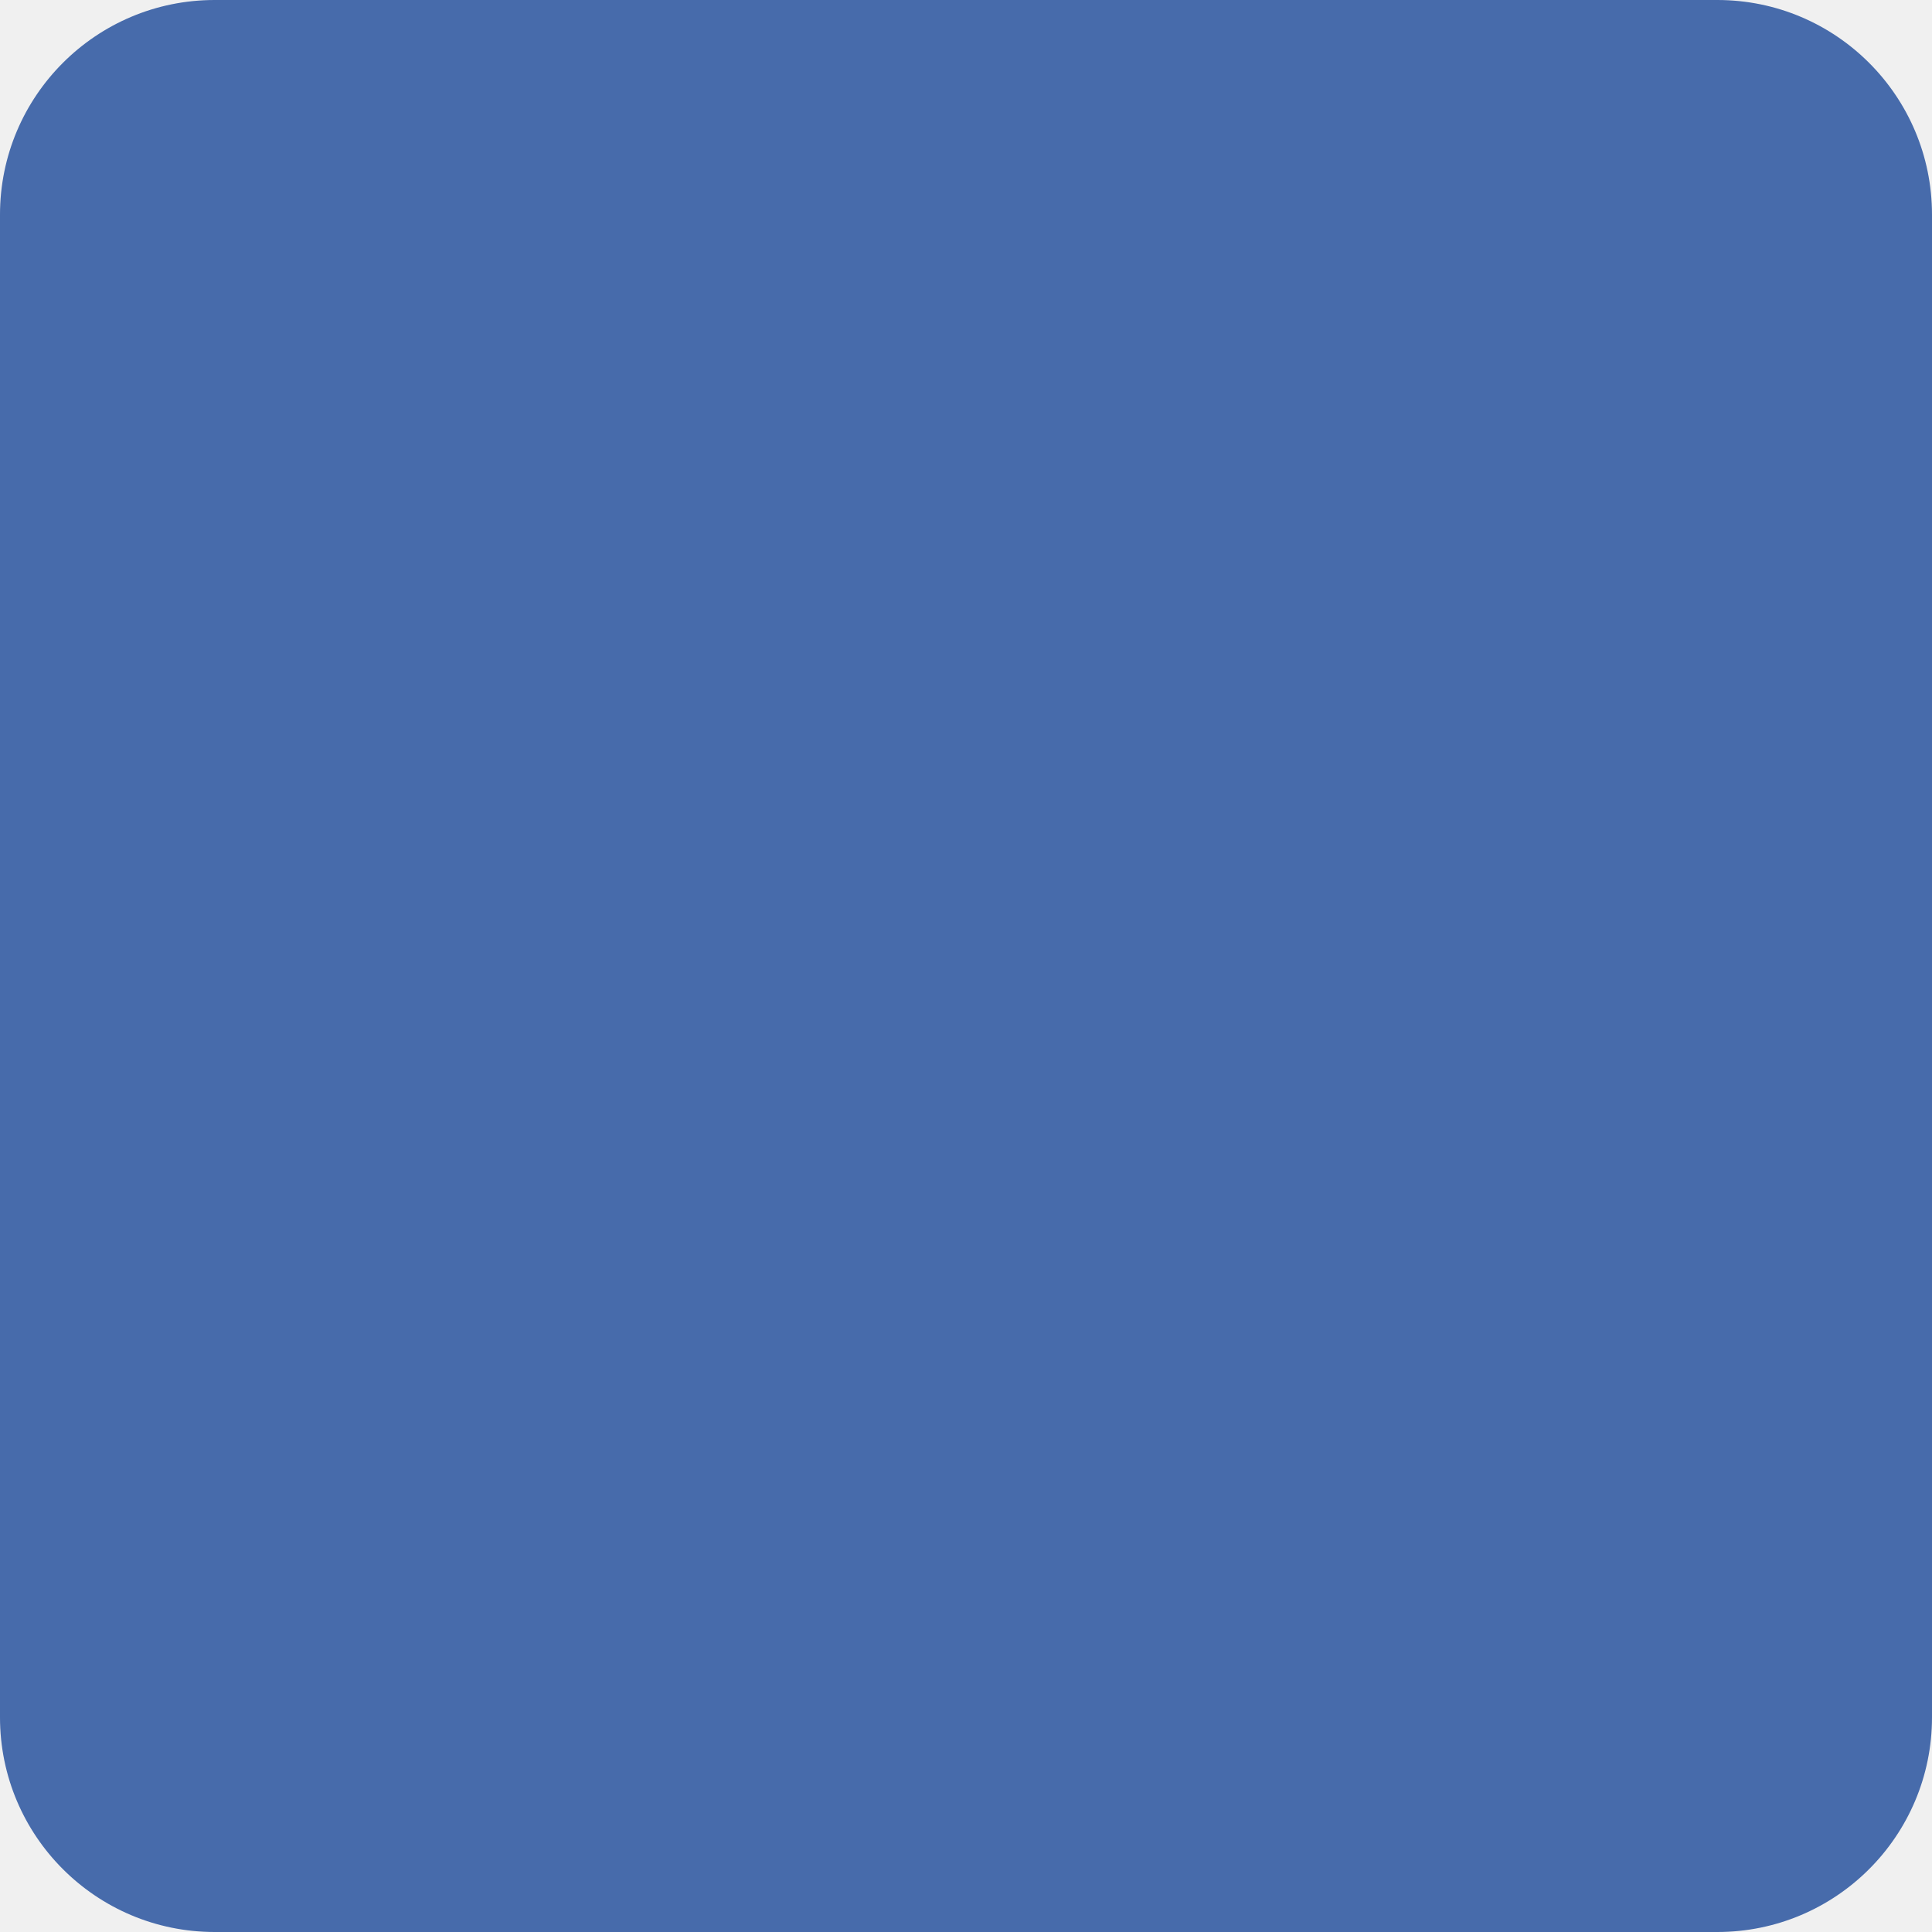
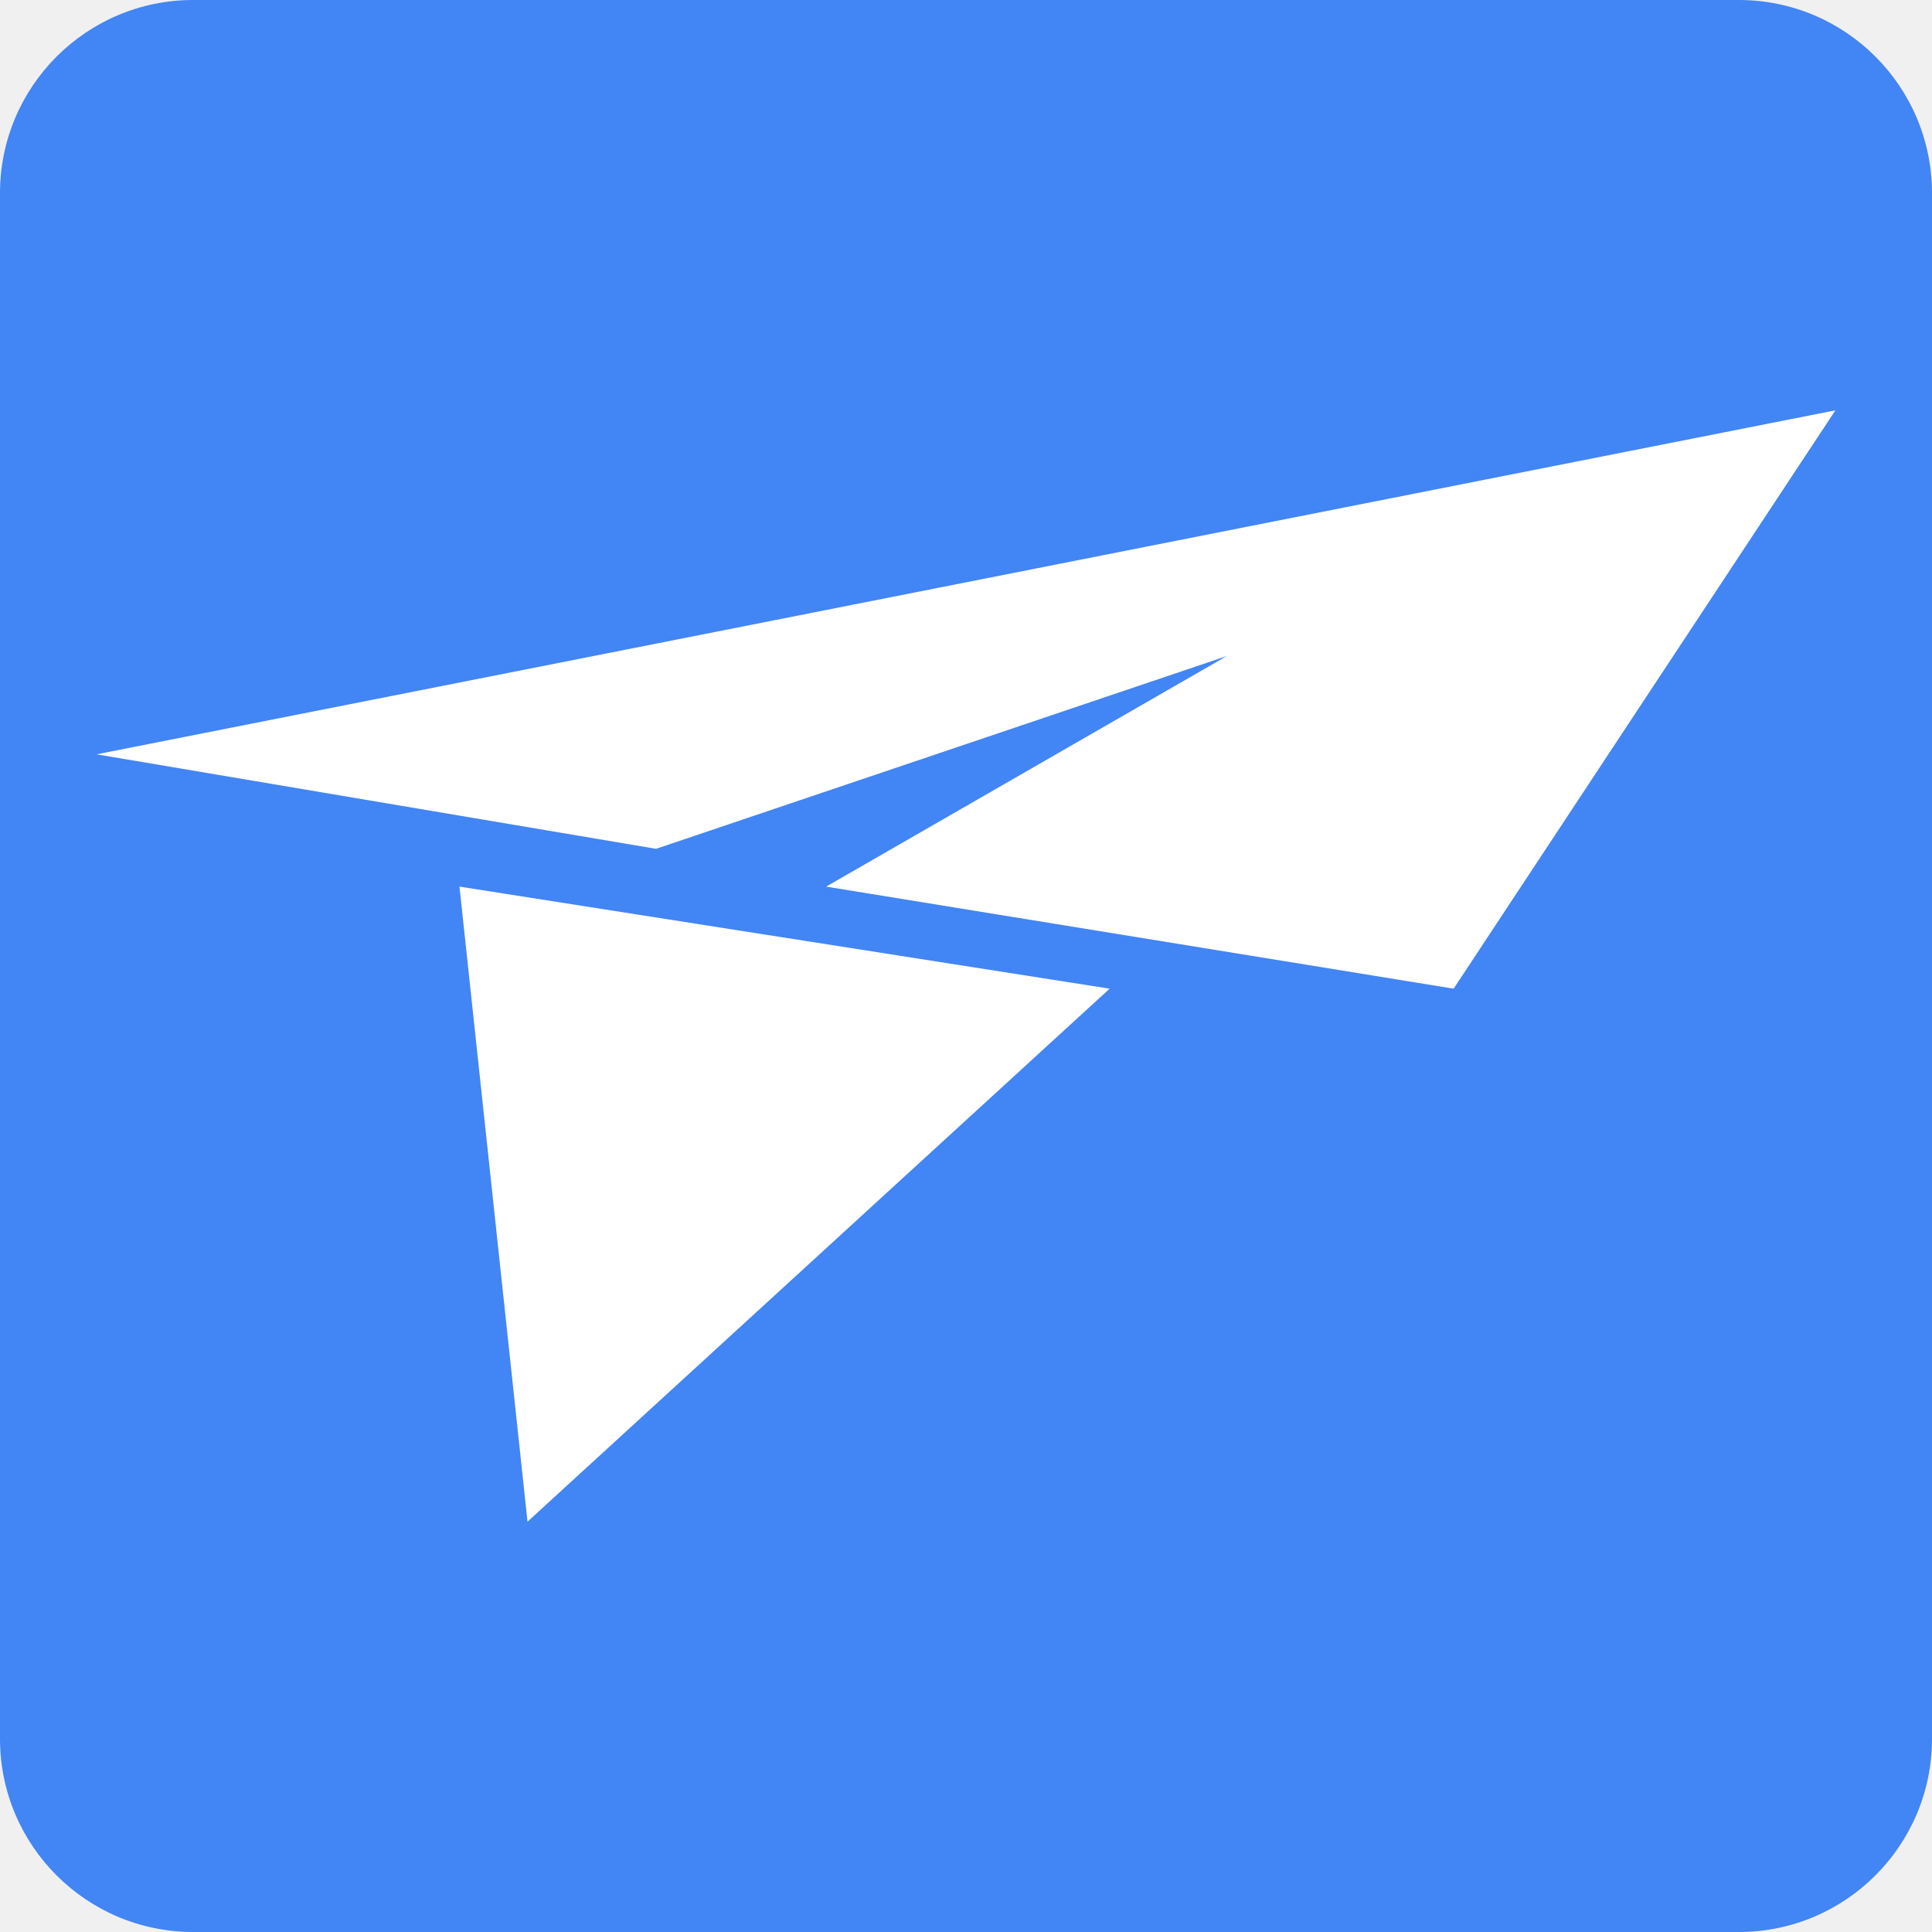
- <svg xmlns="http://www.w3.org/2000/svg" width="180" height="180" viewBox="0 0 180 180">
-   <rect width="180" height="180" rx="20" ry="20" fill="#476BAB" />
-   <g transform="scale(-2.8, 2.8) translate(-294, 34)">
-     <polygon fill="#ffffff" points="1,9.3 47,18.4 32.2,20.9 17.1,15.8 27.7,21.9 11.1,24.6" />
-     <polygon fill="#ffffff" points="37.4,21.9 20.2,24.6 35.6,38.7" />
+ <svg xmlns="http://www.w3.org/2000/svg" width="1200" height="1200" version="1.1">
+   <rect width="1200" height="1200" rx="120" ry="120" fill="#4285F4" />
+   <g transform="translate(1200, 0) scale(-1, 1)">
+     <g transform="scale(23.47826) translate(1.555556, 1.555555)">
+       <g fill="#ffffff">
+         <g>
+           <g>
+             <polygon points="1,9.3 47,18.4 32.2,20.9 17.1,15.8 27.7,21.9 11.1,24.6" />
+           </g>
+           <g>
+             <polygon points="37.4,21.9 20.2,24.6 35.6,38.7" />
+           </g>
+         </g>
+       </g>
+     </g>
  </g>
</svg>
